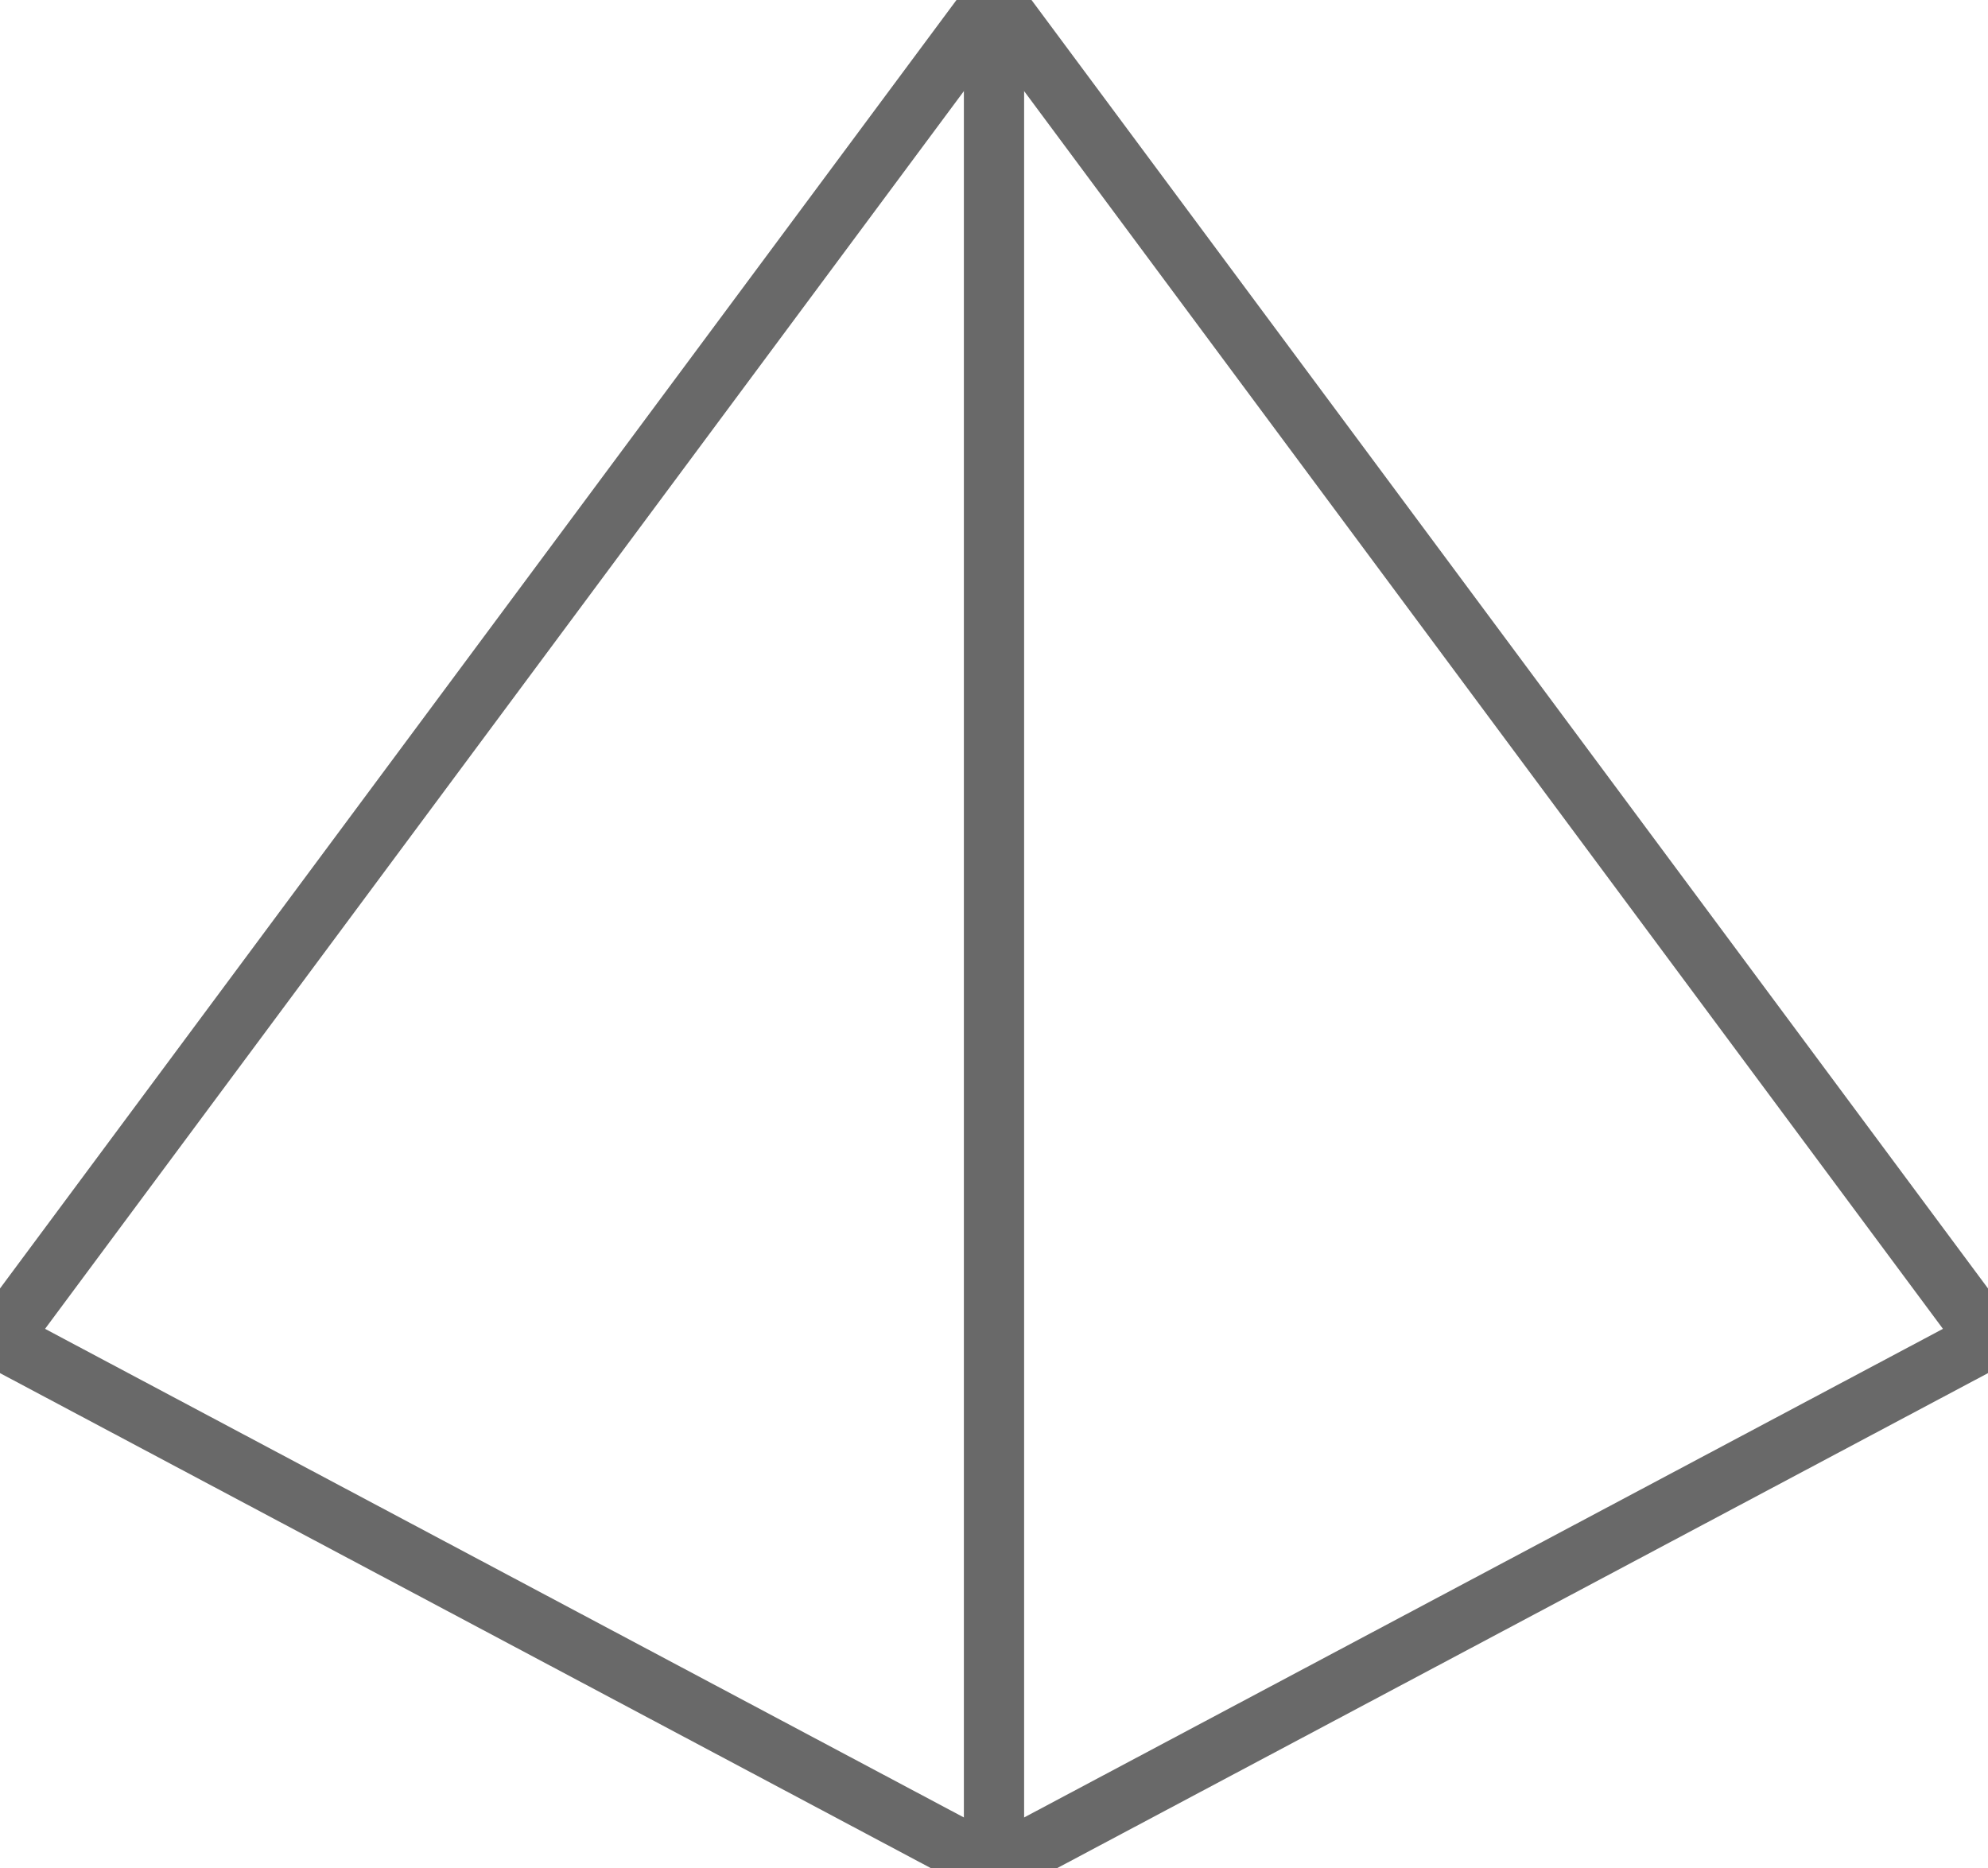
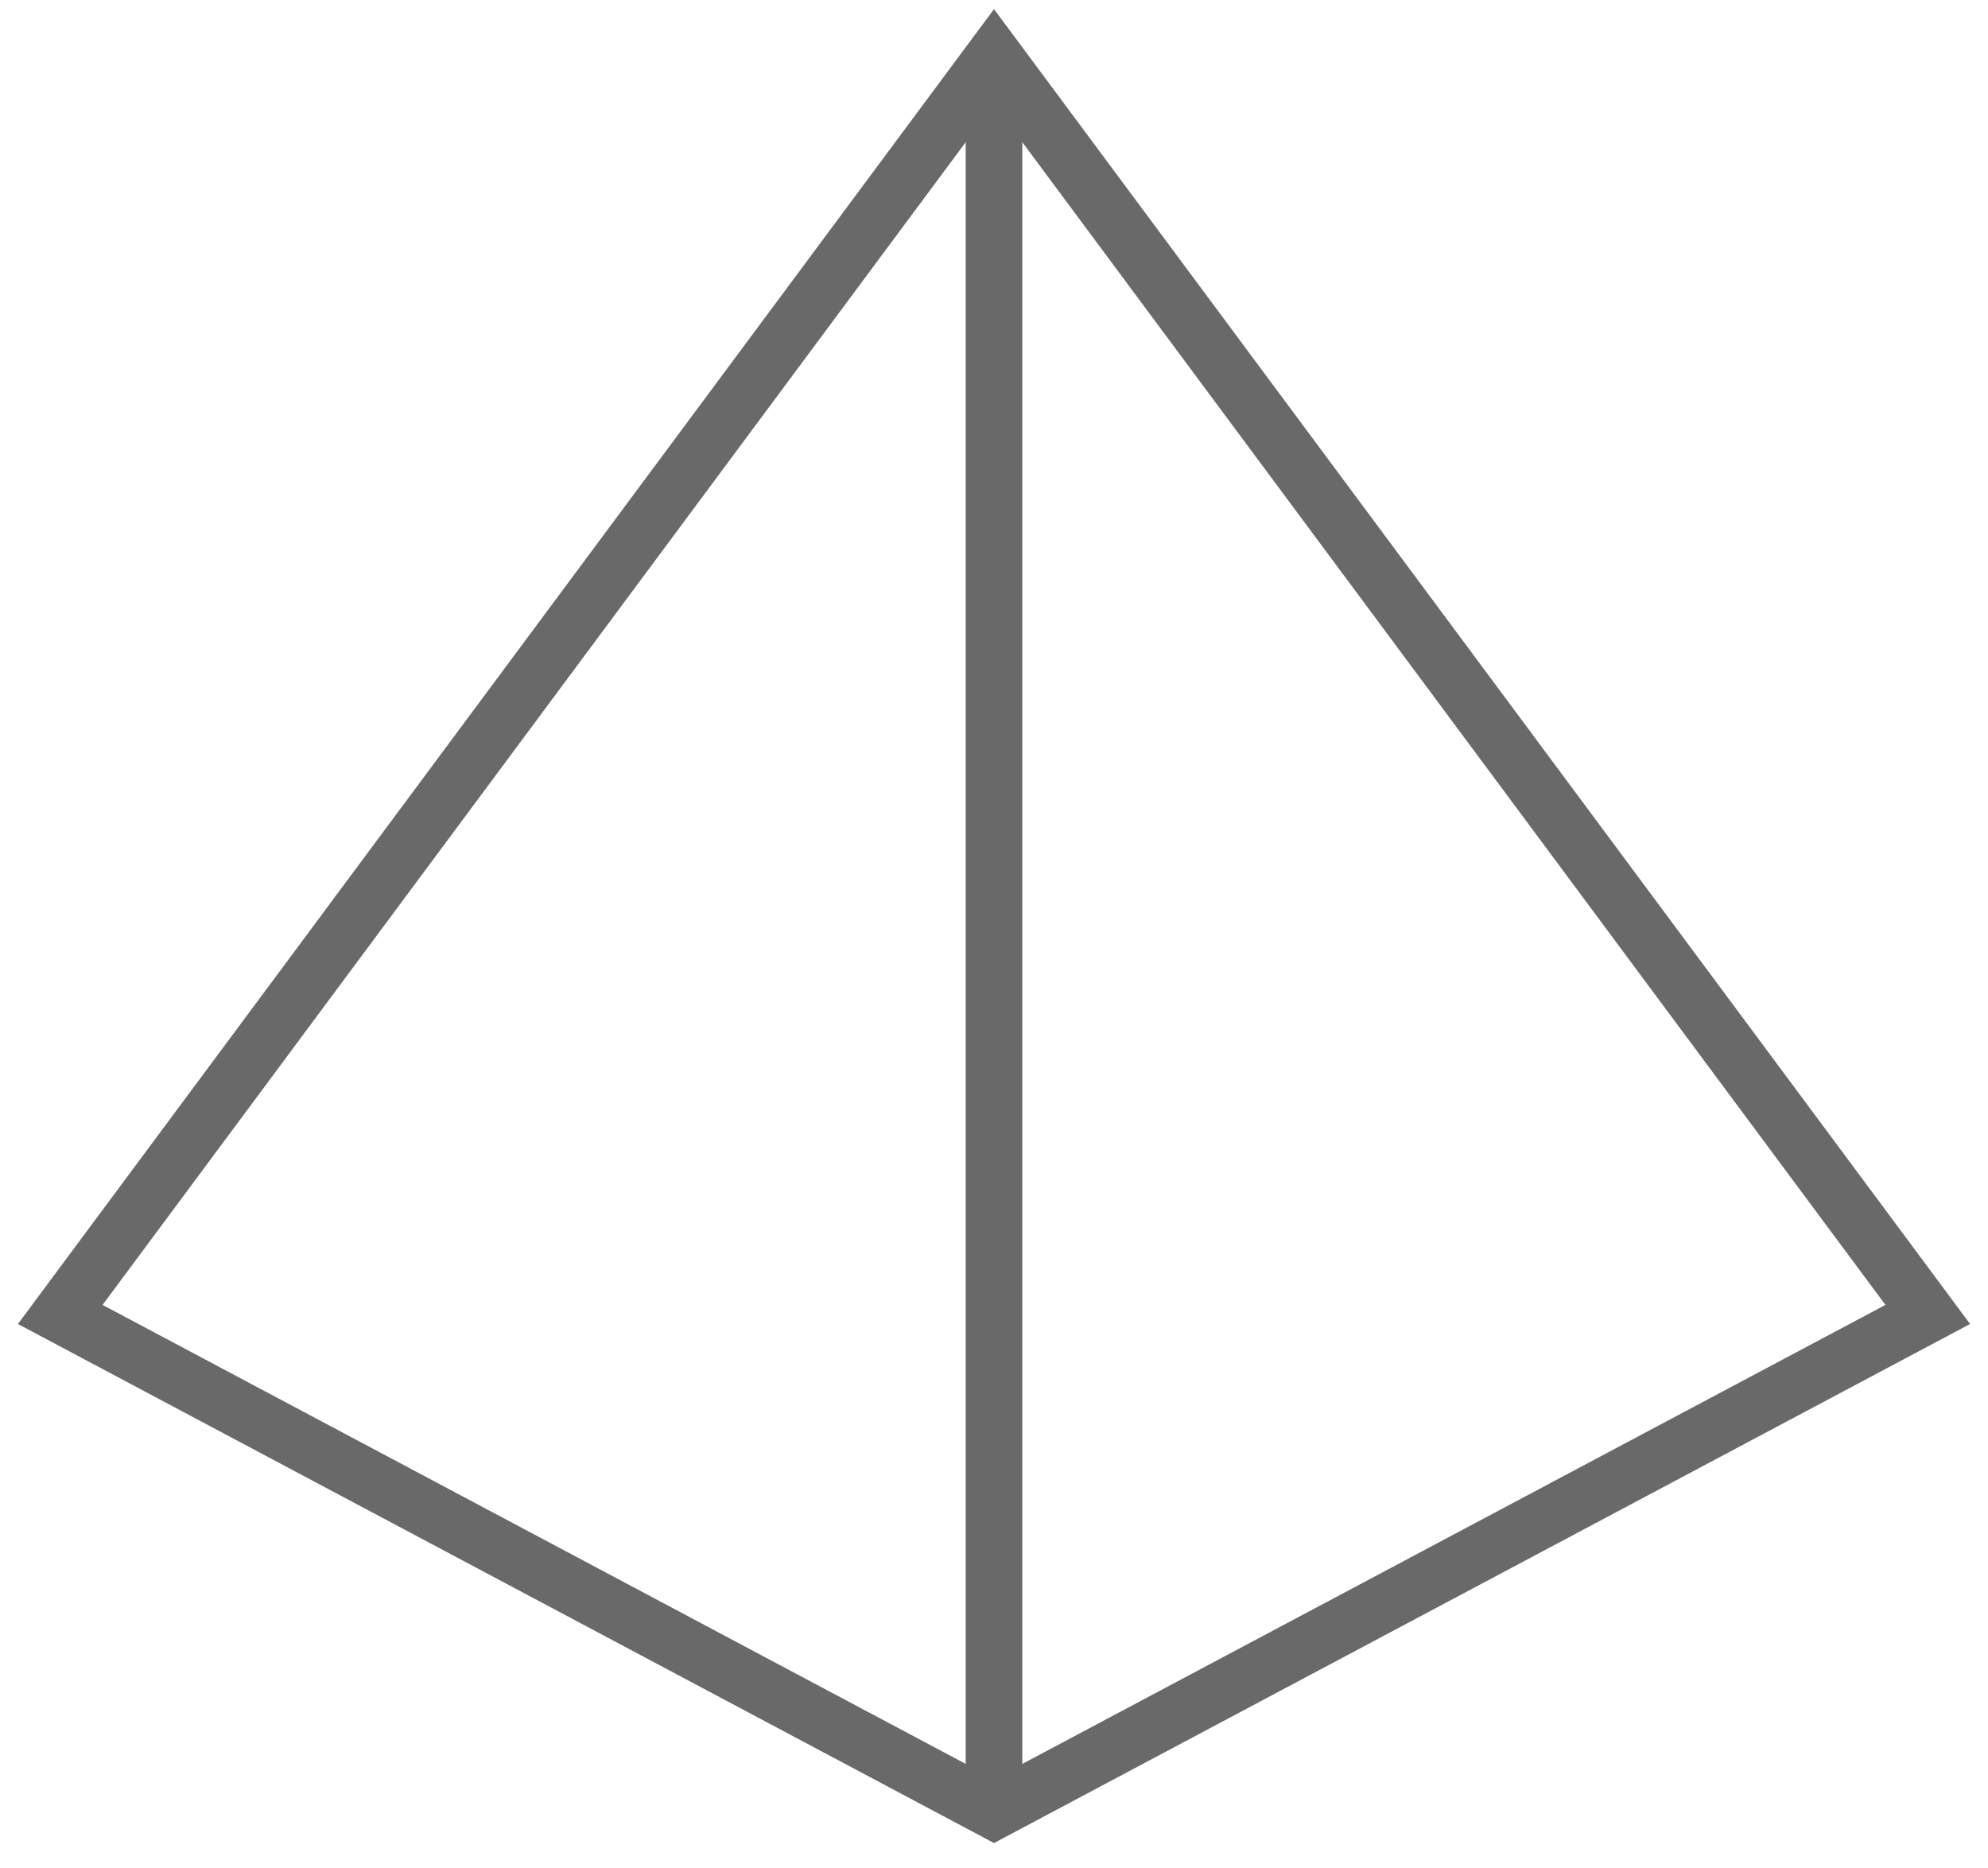
- <svg xmlns="http://www.w3.org/2000/svg" width="33" height="31" viewBox="0 0 33 31" fill="none">
+ <svg xmlns="http://www.w3.org/2000/svg" width="33" height="31" viewBox="-1 -1 35 33" fill="none">
  <path d="M 16.5 31 L 0 22.226 L 16.5 0 L 33 22.226 Z" fill="transparent" stroke="rgb(105,105,105)" />
  <path d="M 16.5 0 L 16.5 31" fill="transparent" stroke="rgb(105,105,105)" />
</svg>
